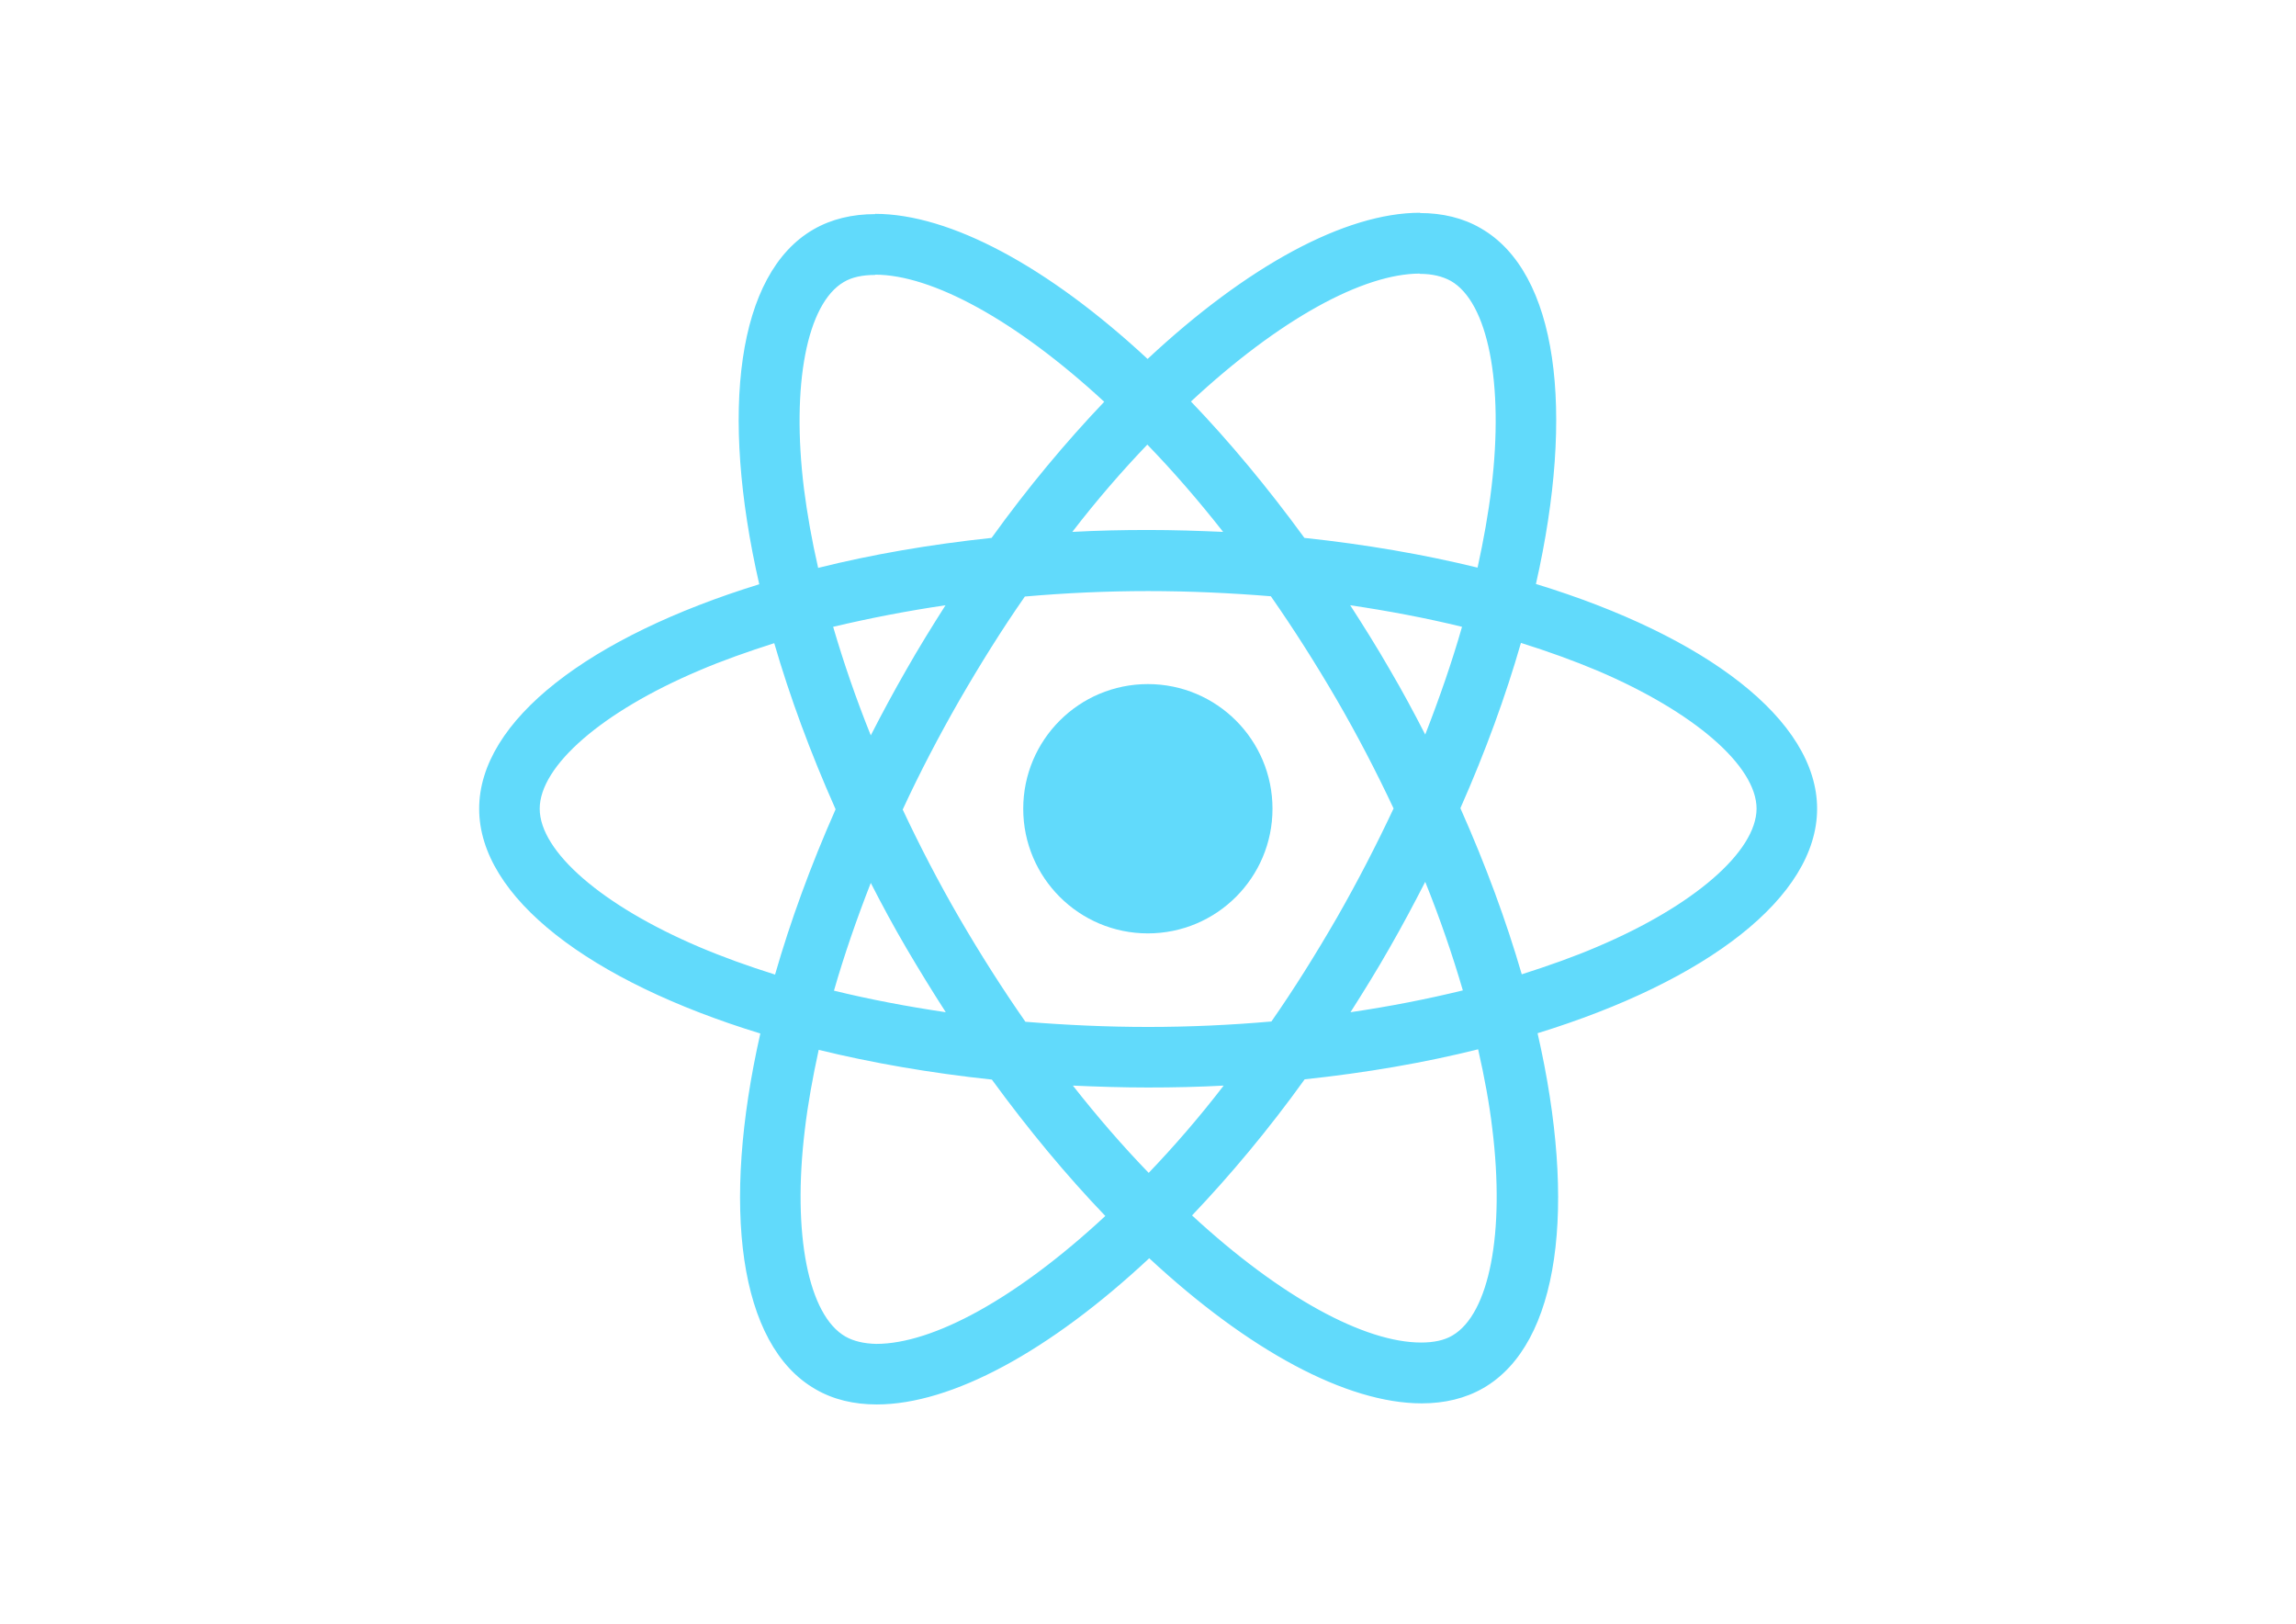
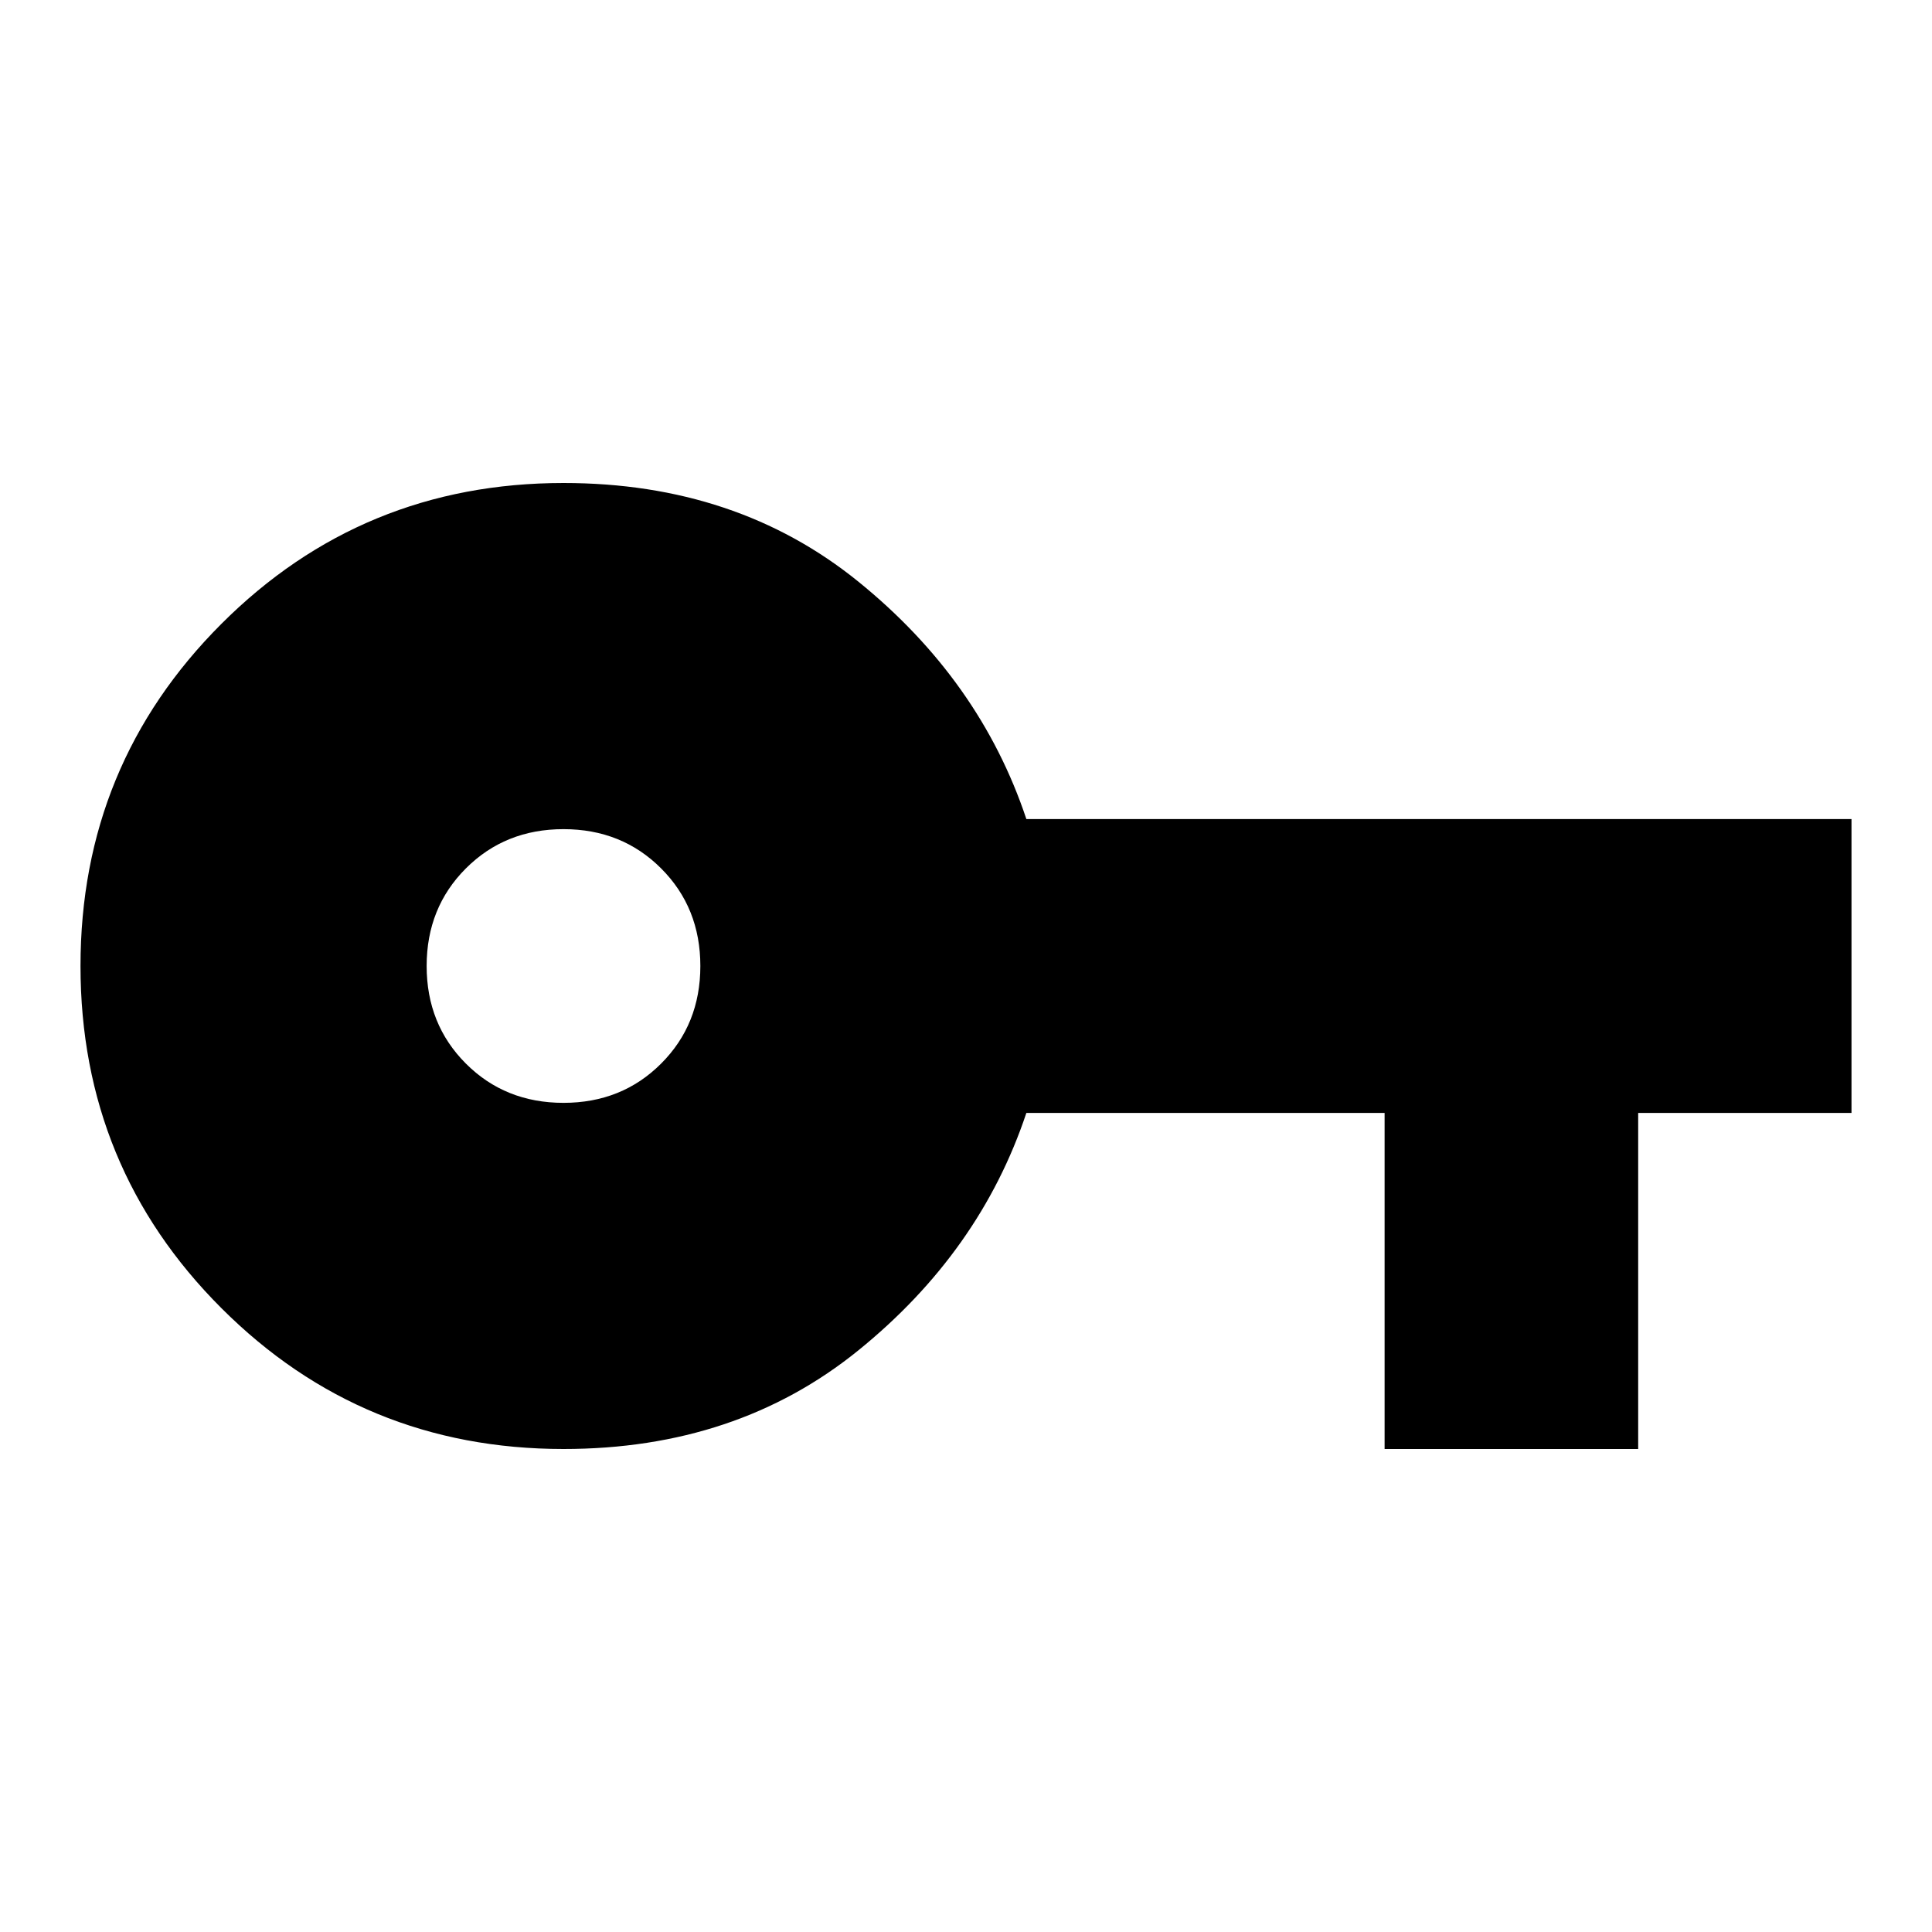
- <svg xmlns="http://www.w3.org/2000/svg" viewBox="0 0 841.9 595.3">
-   <g fill="#61DAFB">
-     <path d="M666.3 296.5c0-32.5-40.7-63.3-103.1-82.4 14.4-63.6 8-114.2-20.2-130.4-6.5-3.8-14.1-5.6-22.4-5.6v22.3c4.6 0 8.3.9 11.4 2.6 13.6 7.8 19.5 37.5 14.9 75.7-1.1 9.4-2.9 19.3-5.1 29.4-19.6-4.8-41-8.5-63.5-10.9-13.5-18.5-27.5-35.3-41.6-50 32.6-30.3 63.2-46.9 84-46.9V78c-27.5 0-63.5 19.6-99.9 53.6-36.4-33.8-72.4-53.2-99.9-53.2v22.3c20.7 0 51.4 16.5 84 46.6-14 14.7-28 31.4-41.3 49.9-22.6 2.4-44 6.1-63.6 11-2.3-10-4-19.7-5.2-29-4.7-38.2 1.1-67.9 14.6-75.8 3-1.8 6.9-2.6 11.5-2.6V78.5c-8.4 0-16 1.8-22.6 5.6-28.1 16.2-34.4 66.7-19.9 130.1-62.2 19.2-102.7 49.9-102.7 82.3 0 32.5 40.7 63.3 103.1 82.4-14.4 63.6-8 114.2 20.2 130.4 6.5 3.8 14.1 5.6 22.5 5.6 27.5 0 63.5-19.6 99.9-53.6 36.4 33.8 72.4 53.2 99.9 53.2 8.4 0 16-1.8 22.6-5.6 28.1-16.2 34.4-66.7 19.9-130.1 62-19.1 102.5-49.9 102.5-82.3zm-130.2-66.7c-3.7 12.9-8.3 26.2-13.5 39.5-4.1-8-8.4-16-13.1-24-4.6-8-9.5-15.8-14.4-23.4 14.2 2.1 27.9 4.7 41 7.9zm-45.8 106.5c-7.8 13.5-15.8 26.3-24.1 38.2-14.9 1.3-30 2-45.2 2-15.1 0-30.2-.7-45-1.9-8.3-11.9-16.4-24.6-24.2-38-7.6-13.1-14.5-26.4-20.8-39.8 6.2-13.4 13.2-26.8 20.7-39.9 7.8-13.5 15.8-26.3 24.1-38.2 14.9-1.3 30-2 45.2-2 15.1 0 30.2.7 45 1.9 8.3 11.9 16.4 24.6 24.2 38 7.6 13.1 14.5 26.4 20.8 39.8-6.3 13.4-13.2 26.8-20.7 39.9zm32.3-13c5.4 13.4 10 26.8 13.8 39.8-13.1 3.2-26.9 5.9-41.2 8 4.9-7.7 9.8-15.6 14.4-23.7 4.6-8 8.9-16.1 13-24.1zM421.2 430c-9.3-9.6-18.6-20.3-27.8-32 9 .4 18.2.7 27.5.7 9.4 0 18.7-.2 27.8-.7-9 11.7-18.3 22.4-27.5 32zm-74.4-58.9c-14.2-2.1-27.9-4.7-41-7.9 3.7-12.9 8.3-26.2 13.5-39.5 4.1 8 8.4 16 13.1 24 4.7 8 9.5 15.8 14.4 23.4zM420.7 163c9.3 9.6 18.6 20.3 27.8 32-9-.4-18.2-.7-27.5-.7-9.4 0-18.7.2-27.8.7 9-11.7 18.3-22.4 27.5-32zm-74 58.9c-4.9 7.7-9.8 15.6-14.4 23.7-4.6 8-8.9 16-13 24-5.4-13.4-10-26.8-13.8-39.8 13.1-3.1 26.9-5.8 41.2-7.9zm-90.5 125.2c-35.4-15.1-58.3-34.9-58.3-50.6 0-15.7 22.9-35.6 58.3-50.6 8.6-3.7 18-7 27.7-10.1 5.7 19.6 13.2 40 22.5 60.9-9.2 20.8-16.6 41.1-22.2 60.6-9.9-3.1-19.3-6.5-28-10.2zM310 490c-13.6-7.8-19.5-37.5-14.9-75.7 1.1-9.4 2.9-19.3 5.1-29.4 19.6 4.8 41 8.5 63.5 10.9 13.5 18.5 27.5 35.3 41.6 50-32.6 30.3-63.2 46.9-84 46.9-4.5-.1-8.3-1-11.3-2.7zm237.2-76.2c4.7 38.2-1.1 67.9-14.6 75.8-3 1.8-6.9 2.6-11.5 2.6-20.7 0-51.4-16.5-84-46.6 14-14.7 28-31.4 41.3-49.9 22.6-2.4 44-6.1 63.6-11 2.3 10.1 4.1 19.8 5.2 29.1zm38.5-66.7c-8.6 3.7-18 7-27.7 10.1-5.7-19.6-13.2-40-22.5-60.9 9.2-20.8 16.6-41.1 22.2-60.6 9.9 3.1 19.3 6.5 28.1 10.2 35.4 15.1 58.3 34.9 58.3 50.6-.1 15.7-23 35.6-58.4 50.6zM320.8 78.4z" />
-     <circle cx="420.9" cy="296.5" r="45.7" />
-     <path d="M520.5 78.1z" />
-   </g>
+ <svg xmlns="http://www.w3.org/2000/svg" height="48" viewBox="0 -960 960 960" width="48">
+   <path d="M280-240q-100 0-170-70T40-480q0-100 70-170t170-70q86 0 146.5 49T510-553h410v146H814v167H688v-167H510q-23 69-83.5 118T280-240Zm0-172q29 0 48.5-19.5T348-480q0-29-19.5-48.5T280-548q-29 0-48.5 19.5T212-480q0 29 19.5 48.5T280-412Z" />
</svg>
